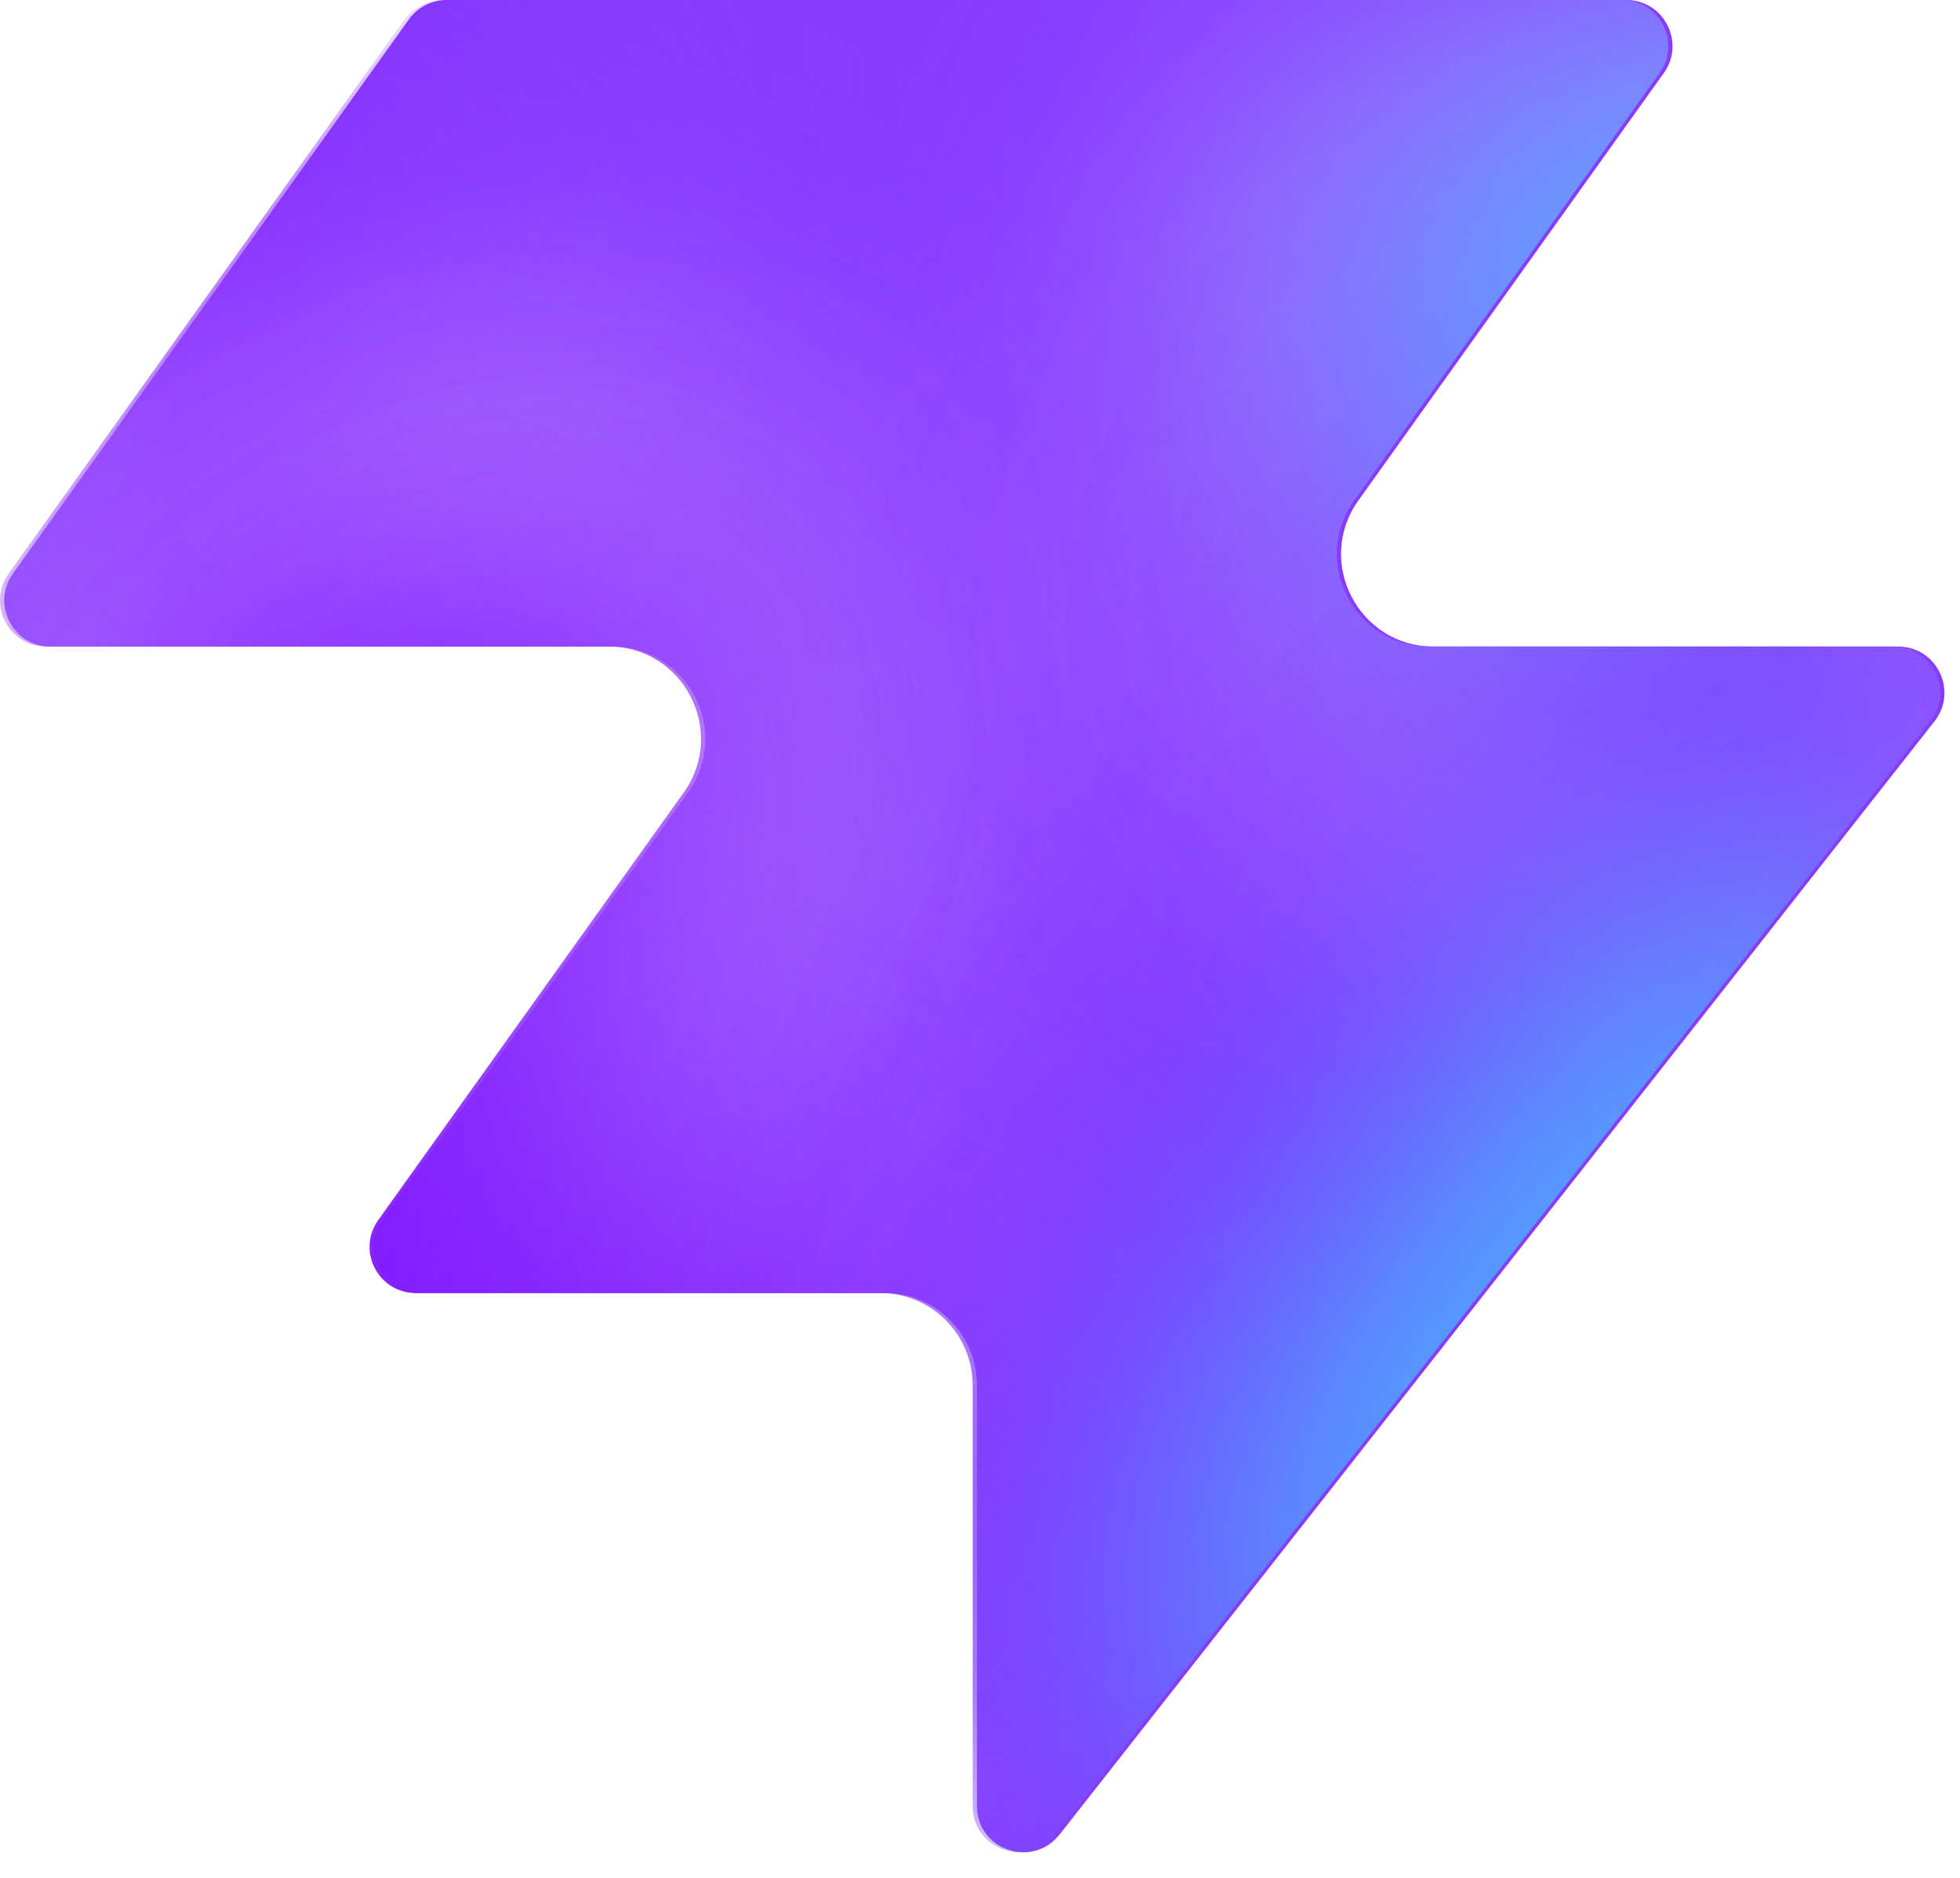
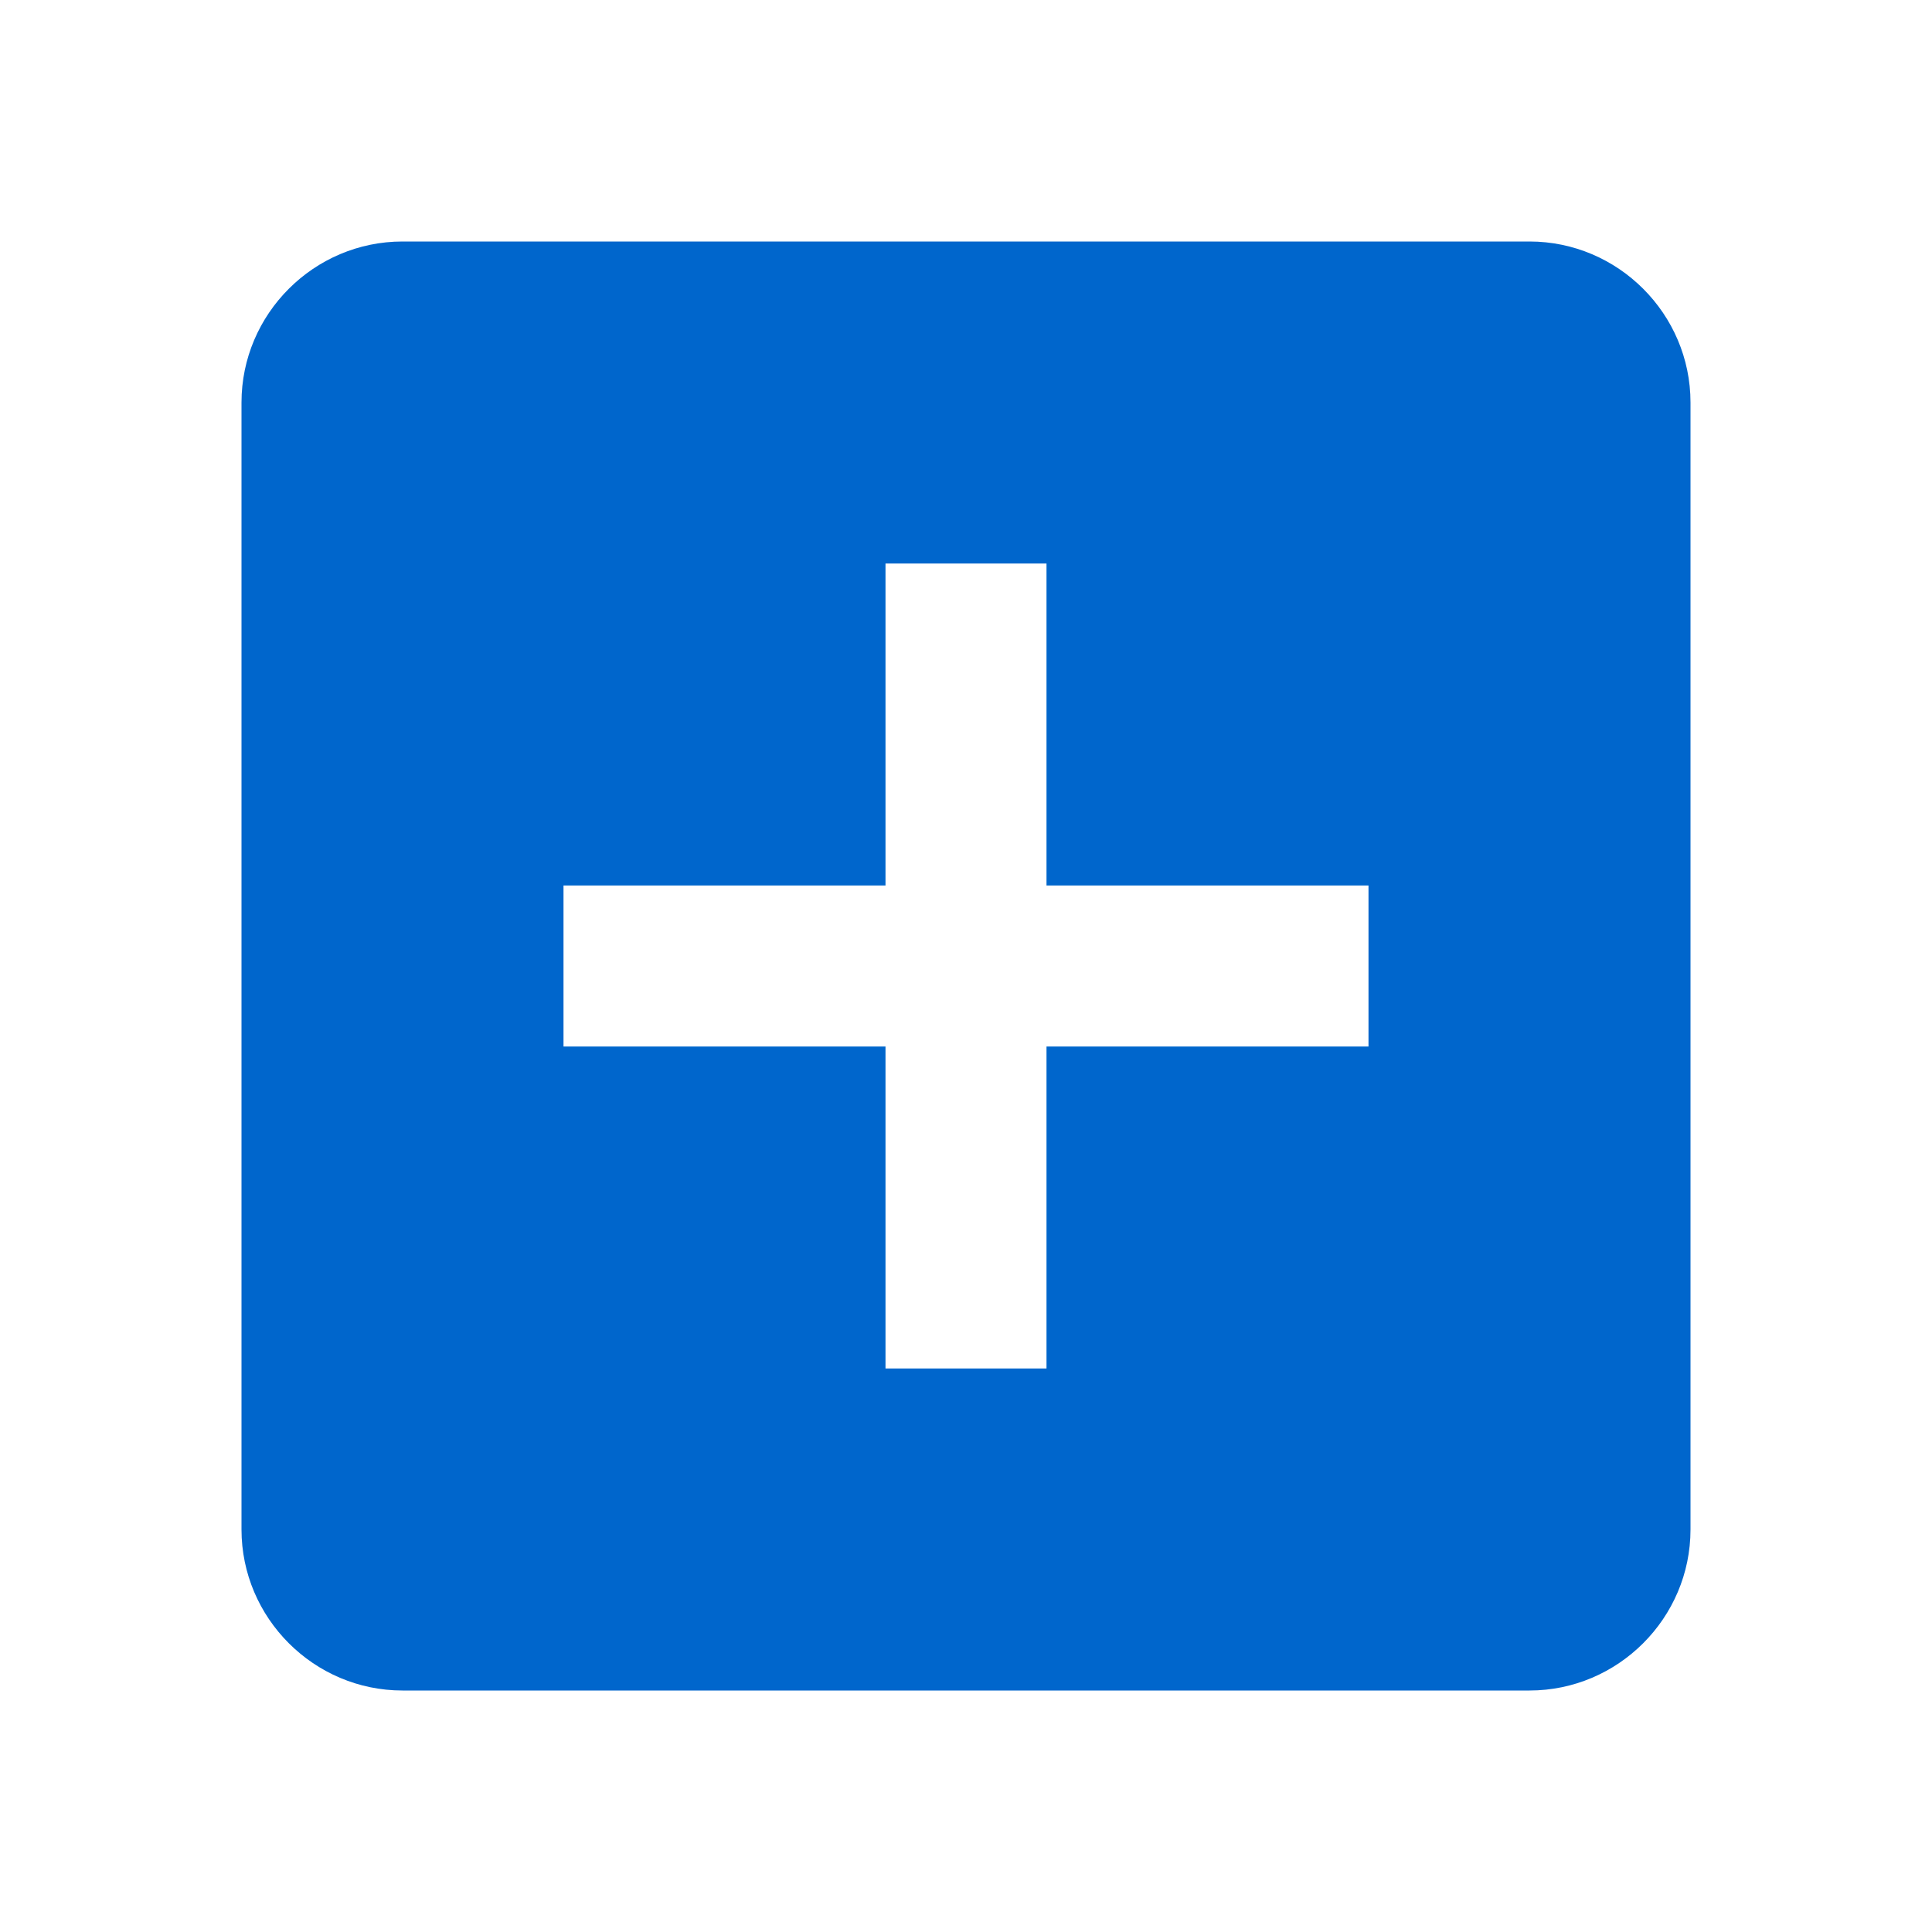
- <svg xmlns="http://www.w3.org/2000/svg" width="48" height="46" fill="none" viewBox="0 0 48 46">
-   <path fill="#863bff" d="M25.946 44.938c-.664.845-2.021.375-2.021-.698V33.937a2.26 2.26 0 0 0-2.262-2.262H10.287c-.92 0-1.456-1.04-.92-1.788l7.48-10.471c1.07-1.497 0-3.578-1.842-3.578H1.237c-.92 0-1.456-1.04-.92-1.788L10.013.474c.214-.297.556-.474.92-.474h28.894c.92 0 1.456 1.04.92 1.788l-7.48 10.471c-1.07 1.498 0 3.579 1.842 3.579h11.377c.943 0 1.473 1.088.89 1.83L25.947 44.94z" style="fill:#863bff;fill:color(display-p3 .525 .23 1);fill-opacity:1" />
-   <mask id="a" width="48" height="46" x="0" y="0" maskUnits="userSpaceOnUse" style="mask-type:alpha">
-     <path fill="#000" d="M25.842 44.938c-.664.844-2.021.375-2.021-.698V33.937a2.26 2.26 0 0 0-2.262-2.262H10.183c-.92 0-1.456-1.04-.92-1.788l7.48-10.471c1.07-1.498 0-3.579-1.842-3.579H1.133c-.92 0-1.456-1.04-.92-1.787L9.91.473c.214-.297.556-.474.92-.474h28.894c.92 0 1.456 1.04.92 1.788l-7.48 10.471c-1.07 1.498 0 3.578 1.842 3.578h11.377c.943 0 1.473 1.088.89 1.832L25.843 44.94z" style="fill:#000;fill-opacity:1" />
-   </mask>
-   <g mask="url(#a)">
-     <g filter="url(#b)">
-       <ellipse cx="5.508" cy="14.704" fill="#ede6ff" rx="5.508" ry="14.704" style="fill:#ede6ff;fill:color(display-p3 .927 .903 1);fill-opacity:1" transform="matrix(.00324 1 1 -.00324 -4.47 31.516)" />
-     </g>
-     <g filter="url(#c)">
-       <ellipse cx="10.399" cy="29.851" fill="#ede6ff" rx="10.399" ry="29.851" style="fill:#ede6ff;fill:color(display-p3 .927 .903 1);fill-opacity:1" transform="matrix(.00324 1 1 -.00324 -39.328 7.883)" />
-     </g>
-     <g filter="url(#d)">
-       <ellipse cx="5.508" cy="30.487" fill="#7e14ff" rx="5.508" ry="30.487" style="fill:#7e14ff;fill:color(display-p3 .492 .077 1);fill-opacity:1" transform="rotate(89.814 -25.913 -14.639)scale(1 -1)" />
-     </g>
-     <g filter="url(#e)">
-       <ellipse cx="5.508" cy="30.599" fill="#7e14ff" rx="5.508" ry="30.599" style="fill:#7e14ff;fill:color(display-p3 .492 .077 1);fill-opacity:1" transform="rotate(89.814 -32.644 -3.334)scale(1 -1)" />
-     </g>
-     <g filter="url(#f)">
-       <ellipse cx="5.508" cy="30.599" fill="#7e14ff" rx="5.508" ry="30.599" style="fill:#7e14ff;fill:color(display-p3 .492 .077 1);fill-opacity:1" transform="matrix(.00324 1 1 -.00324 -34.34 30.47)" />
-     </g>
-     <g filter="url(#g)">
-       <ellipse cx="14.072" cy="22.078" fill="#ede6ff" rx="14.072" ry="22.078" style="fill:#ede6ff;fill:color(display-p3 .927 .903 1);fill-opacity:1" transform="rotate(93.35 24.506 48.493)scale(-1 1)" />
-     </g>
-     <g filter="url(#h)">
-       <ellipse cx="3.47" cy="21.501" fill="#7e14ff" rx="3.47" ry="21.501" style="fill:#7e14ff;fill:color(display-p3 .492 .077 1);fill-opacity:1" transform="rotate(89.009 28.708 47.59)scale(-1 1)" />
-     </g>
-     <g filter="url(#i)">
-       <ellipse cx="3.47" cy="21.501" fill="#7e14ff" rx="3.47" ry="21.501" style="fill:#7e14ff;fill:color(display-p3 .492 .077 1);fill-opacity:1" transform="rotate(89.009 28.708 47.59)scale(-1 1)" />
-     </g>
-     <g filter="url(#j)">
-       <ellipse cx=".387" cy="8.972" fill="#7e14ff" rx="4.407" ry="29.108" style="fill:#7e14ff;fill:color(display-p3 .492 .077 1);fill-opacity:1" transform="rotate(39.51 .387 8.972)" />
-     </g>
-     <g filter="url(#k)">
-       <ellipse cx="47.523" cy="-6.092" fill="#7e14ff" rx="4.407" ry="29.108" style="fill:#7e14ff;fill:color(display-p3 .492 .077 1);fill-opacity:1" transform="rotate(37.892 47.523 -6.092)" />
-     </g>
-     <g filter="url(#l)">
-       <ellipse cx="41.412" cy="6.333" fill="#47bfff" rx="5.971" ry="9.665" style="fill:#47bfff;fill:color(display-p3 .28 .748 1);fill-opacity:1" transform="rotate(37.892 41.412 6.333)" />
-     </g>
-     <g filter="url(#m)">
-       <ellipse cx="-1.879" cy="38.332" fill="#7e14ff" rx="4.407" ry="29.108" style="fill:#7e14ff;fill:color(display-p3 .492 .077 1);fill-opacity:1" transform="rotate(37.892 -1.88 38.332)" />
-     </g>
-     <g filter="url(#n)">
-       <ellipse cx="-1.879" cy="38.332" fill="#7e14ff" rx="4.407" ry="29.108" style="fill:#7e14ff;fill:color(display-p3 .492 .077 1);fill-opacity:1" transform="rotate(37.892 -1.88 38.332)" />
-     </g>
-     <g filter="url(#o)">
-       <ellipse cx="35.651" cy="29.907" fill="#7e14ff" rx="4.407" ry="29.108" style="fill:#7e14ff;fill:color(display-p3 .492 .077 1);fill-opacity:1" transform="rotate(37.892 35.651 29.907)" />
-     </g>
-     <g filter="url(#p)">
-       <ellipse cx="38.418" cy="32.4" fill="#47bfff" rx="5.971" ry="15.297" style="fill:#47bfff;fill:color(display-p3 .28 .748 1);fill-opacity:1" transform="rotate(37.892 38.418 32.4)" />
-     </g>
-   </g>
-   <defs>
-     <filter id="b" width="60.045" height="41.654" x="-19.77" y="16.149" color-interpolation-filters="sRGB" filterUnits="userSpaceOnUse">
-       <feFlood flood-opacity="0" result="BackgroundImageFix" />
-       <feBlend in="SourceGraphic" in2="BackgroundImageFix" result="shape" />
-       <feGaussianBlur result="effect1_foregroundBlur_2002_17158" stdDeviation="7.659" />
-     </filter>
-     <filter id="c" width="90.34" height="51.437" x="-54.613" y="-7.533" color-interpolation-filters="sRGB" filterUnits="userSpaceOnUse">
-       <feFlood flood-opacity="0" result="BackgroundImageFix" />
-       <feBlend in="SourceGraphic" in2="BackgroundImageFix" result="shape" />
-       <feGaussianBlur result="effect1_foregroundBlur_2002_17158" stdDeviation="7.659" />
-     </filter>
-     <filter id="d" width="79.355" height="29.4" x="-49.64" y="2.03" color-interpolation-filters="sRGB" filterUnits="userSpaceOnUse">
-       <feFlood flood-opacity="0" result="BackgroundImageFix" />
-       <feBlend in="SourceGraphic" in2="BackgroundImageFix" result="shape" />
-       <feGaussianBlur result="effect1_foregroundBlur_2002_17158" stdDeviation="4.596" />
-     </filter>
-     <filter id="e" width="79.579" height="29.4" x="-45.045" y="20.029" color-interpolation-filters="sRGB" filterUnits="userSpaceOnUse">
-       <feFlood flood-opacity="0" result="BackgroundImageFix" />
-       <feBlend in="SourceGraphic" in2="BackgroundImageFix" result="shape" />
-       <feGaussianBlur result="effect1_foregroundBlur_2002_17158" stdDeviation="4.596" />
-     </filter>
-     <filter id="f" width="79.579" height="29.4" x="-43.513" y="21.178" color-interpolation-filters="sRGB" filterUnits="userSpaceOnUse">
-       <feFlood flood-opacity="0" result="BackgroundImageFix" />
-       <feBlend in="SourceGraphic" in2="BackgroundImageFix" result="shape" />
-       <feGaussianBlur result="effect1_foregroundBlur_2002_17158" stdDeviation="4.596" />
-     </filter>
-     <filter id="g" width="74.749" height="58.852" x="15.756" y="-17.901" color-interpolation-filters="sRGB" filterUnits="userSpaceOnUse">
-       <feFlood flood-opacity="0" result="BackgroundImageFix" />
-       <feBlend in="SourceGraphic" in2="BackgroundImageFix" result="shape" />
-       <feGaussianBlur result="effect1_foregroundBlur_2002_17158" stdDeviation="7.659" />
-     </filter>
-     <filter id="h" width="61.377" height="25.362" x="23.548" y="2.284" color-interpolation-filters="sRGB" filterUnits="userSpaceOnUse">
-       <feFlood flood-opacity="0" result="BackgroundImageFix" />
-       <feBlend in="SourceGraphic" in2="BackgroundImageFix" result="shape" />
-       <feGaussianBlur result="effect1_foregroundBlur_2002_17158" stdDeviation="4.596" />
-     </filter>
-     <filter id="i" width="61.377" height="25.362" x="23.548" y="2.284" color-interpolation-filters="sRGB" filterUnits="userSpaceOnUse">
-       <feFlood flood-opacity="0" result="BackgroundImageFix" />
-       <feBlend in="SourceGraphic" in2="BackgroundImageFix" result="shape" />
-       <feGaussianBlur result="effect1_foregroundBlur_2002_17158" stdDeviation="4.596" />
-     </filter>
-     <filter id="j" width="56.045" height="63.649" x="-27.636" y="-22.853" color-interpolation-filters="sRGB" filterUnits="userSpaceOnUse">
-       <feFlood flood-opacity="0" result="BackgroundImageFix" />
-       <feBlend in="SourceGraphic" in2="BackgroundImageFix" result="shape" />
-       <feGaussianBlur result="effect1_foregroundBlur_2002_17158" stdDeviation="4.596" />
-     </filter>
-     <filter id="k" width="54.814" height="64.646" x="20.116" y="-38.415" color-interpolation-filters="sRGB" filterUnits="userSpaceOnUse">
-       <feFlood flood-opacity="0" result="BackgroundImageFix" />
-       <feBlend in="SourceGraphic" in2="BackgroundImageFix" result="shape" />
-       <feGaussianBlur result="effect1_foregroundBlur_2002_17158" stdDeviation="4.596" />
-     </filter>
-     <filter id="l" width="33.541" height="35.313" x="24.641" y="-11.323" color-interpolation-filters="sRGB" filterUnits="userSpaceOnUse">
-       <feFlood flood-opacity="0" result="BackgroundImageFix" />
-       <feBlend in="SourceGraphic" in2="BackgroundImageFix" result="shape" />
-       <feGaussianBlur result="effect1_foregroundBlur_2002_17158" stdDeviation="4.596" />
-     </filter>
-     <filter id="m" width="54.814" height="64.646" x="-29.286" y="6.009" color-interpolation-filters="sRGB" filterUnits="userSpaceOnUse">
-       <feFlood flood-opacity="0" result="BackgroundImageFix" />
-       <feBlend in="SourceGraphic" in2="BackgroundImageFix" result="shape" />
-       <feGaussianBlur result="effect1_foregroundBlur_2002_17158" stdDeviation="4.596" />
-     </filter>
-     <filter id="n" width="54.814" height="64.646" x="-29.286" y="6.009" color-interpolation-filters="sRGB" filterUnits="userSpaceOnUse">
-       <feFlood flood-opacity="0" result="BackgroundImageFix" />
-       <feBlend in="SourceGraphic" in2="BackgroundImageFix" result="shape" />
-       <feGaussianBlur result="effect1_foregroundBlur_2002_17158" stdDeviation="4.596" />
-     </filter>
-     <filter id="o" width="54.814" height="64.646" x="8.244" y="-2.416" color-interpolation-filters="sRGB" filterUnits="userSpaceOnUse">
-       <feFlood flood-opacity="0" result="BackgroundImageFix" />
-       <feBlend in="SourceGraphic" in2="BackgroundImageFix" result="shape" />
-       <feGaussianBlur result="effect1_foregroundBlur_2002_17158" stdDeviation="4.596" />
-     </filter>
-     <filter id="p" width="39.409" height="43.623" x="18.713" y="10.588" color-interpolation-filters="sRGB" filterUnits="userSpaceOnUse">
-       <feFlood flood-opacity="0" result="BackgroundImageFix" />
-       <feBlend in="SourceGraphic" in2="BackgroundImageFix" result="shape" />
-       <feGaussianBlur result="effect1_foregroundBlur_2002_17158" stdDeviation="4.596" />
-     </filter>
-   </defs>
+ <svg xmlns="http://www.w3.org/2000/svg" viewBox="0 0 24 24" fill="#0066CC">
+   <path d="M19 3H5c-1.1 0-2 .9-2 2v14c0 1.1.9 2 2 2h14c1.1 0 2-.9 2-2V5c0-1.1-.9-2-2-2zm-2 10h-4v4h-2v-4H7v-2h4V7h2v4h4v2z" />
</svg>
